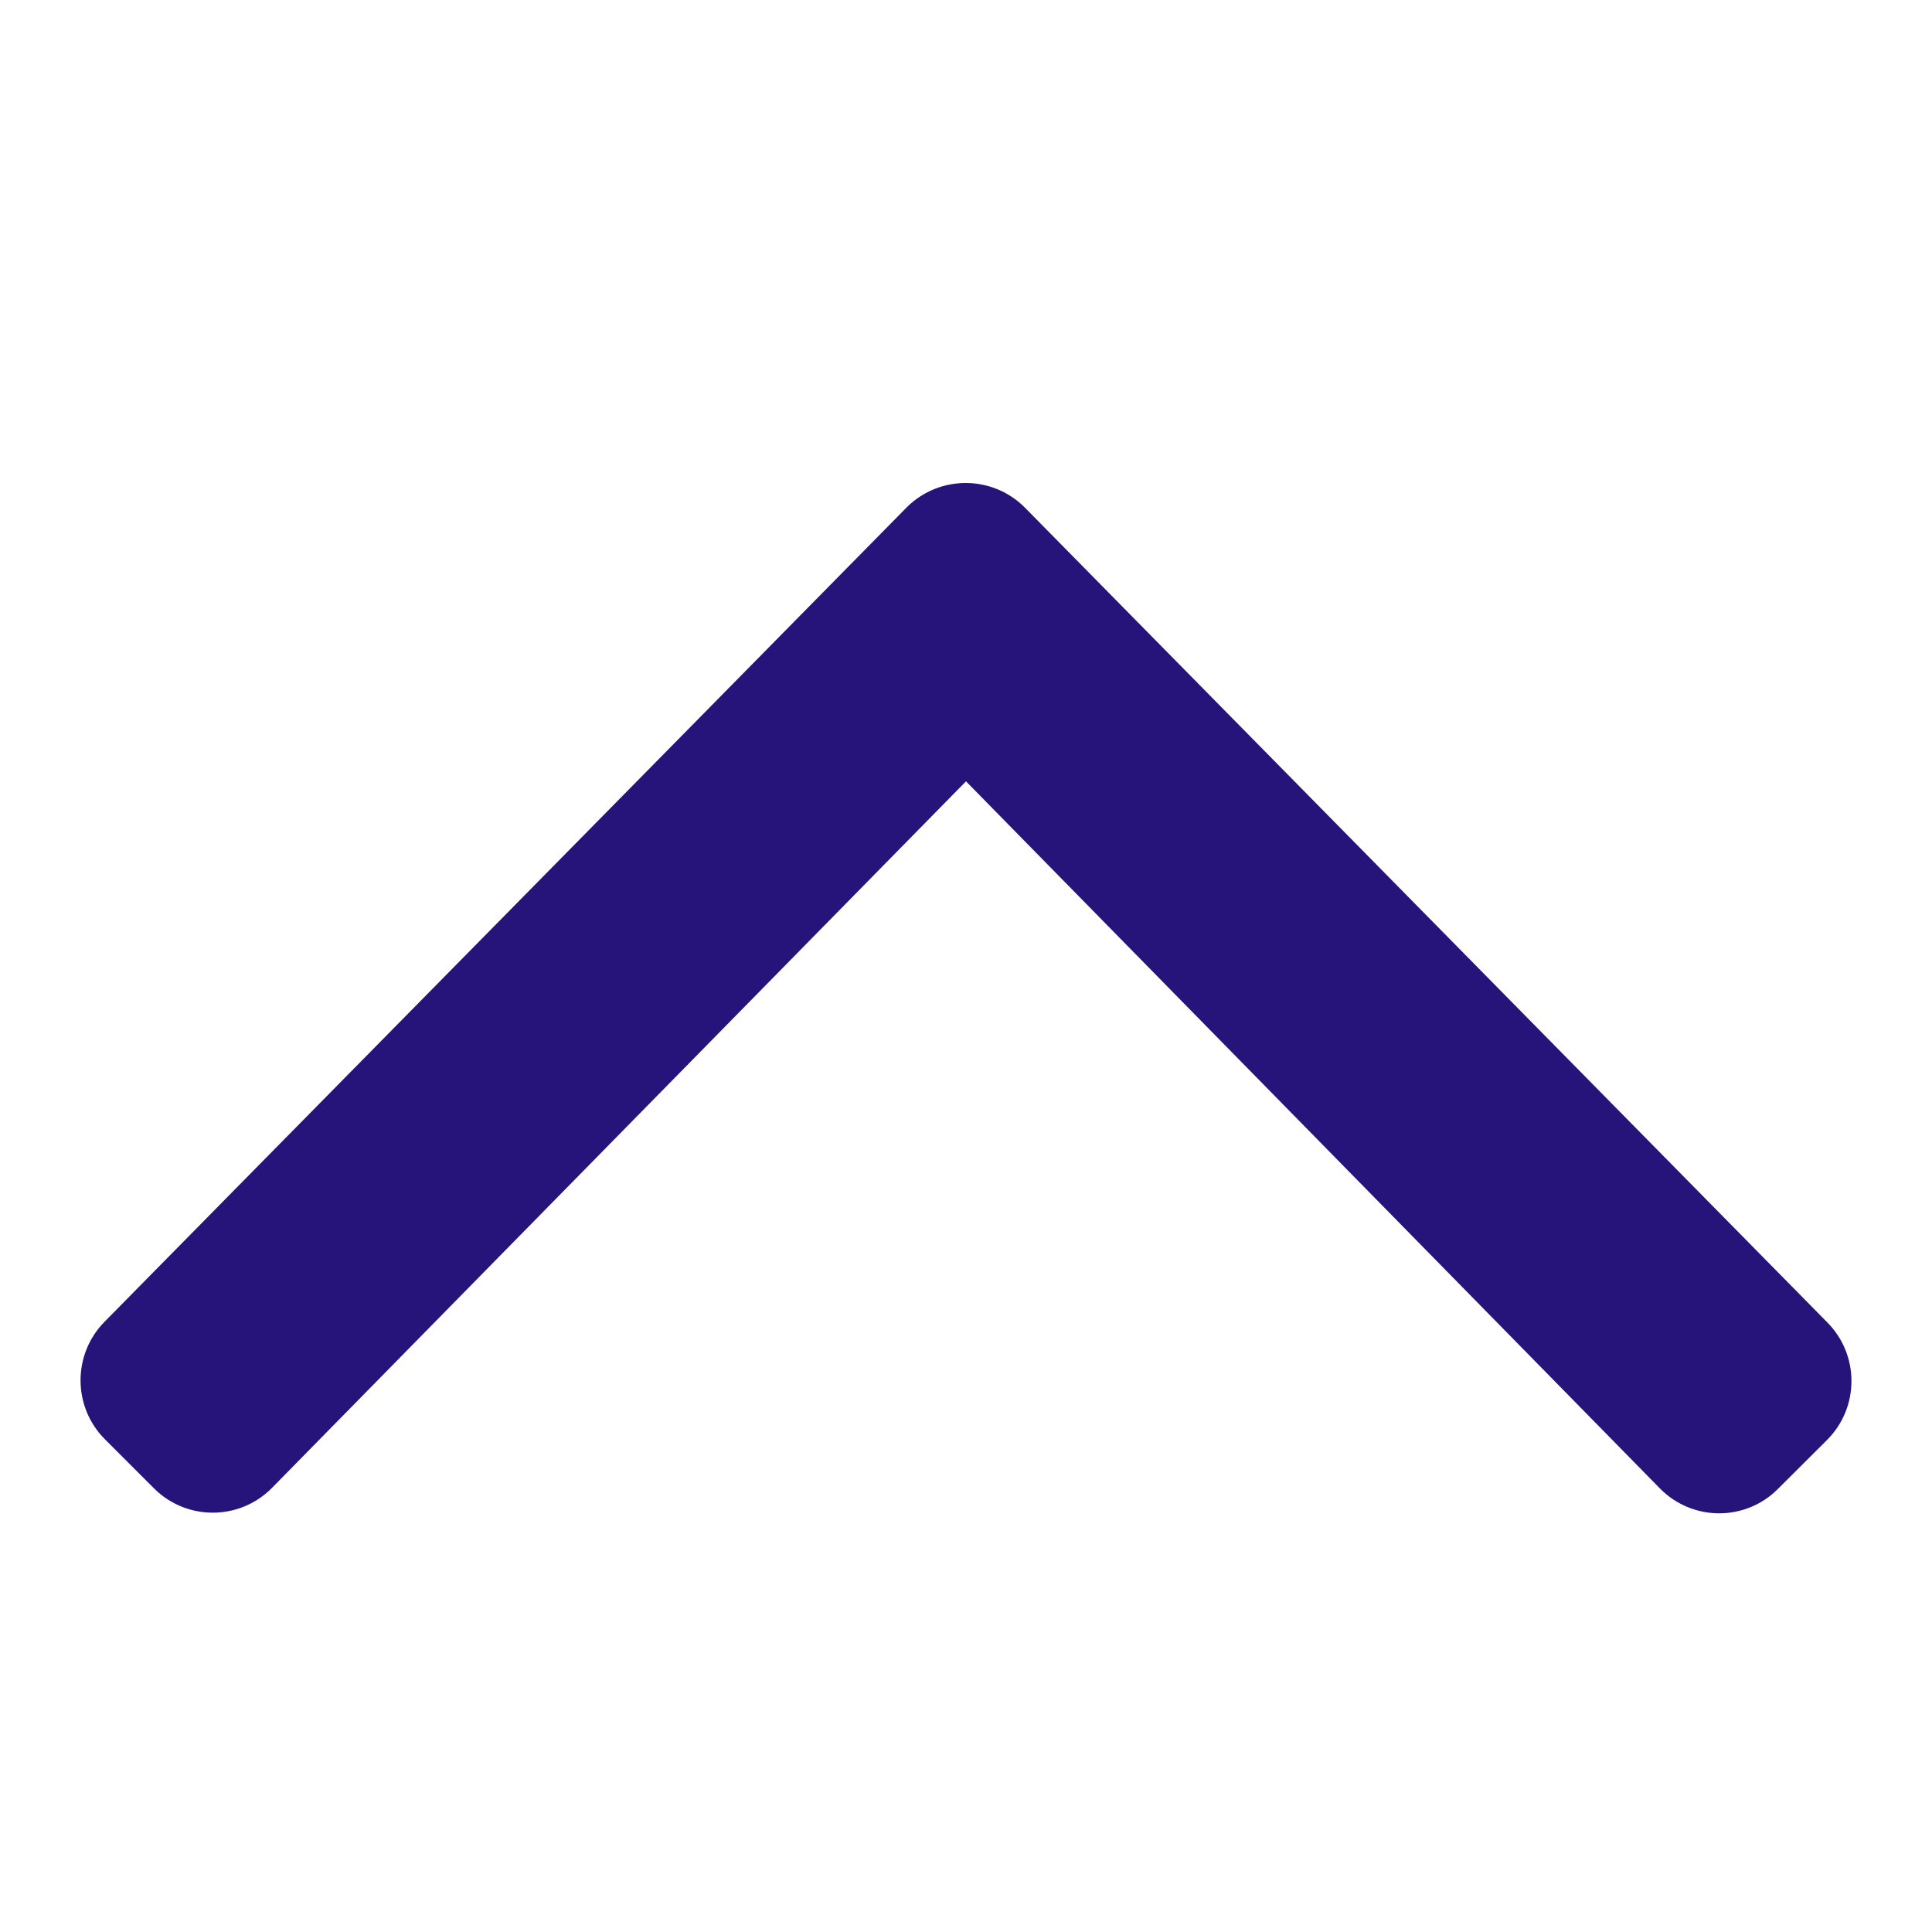
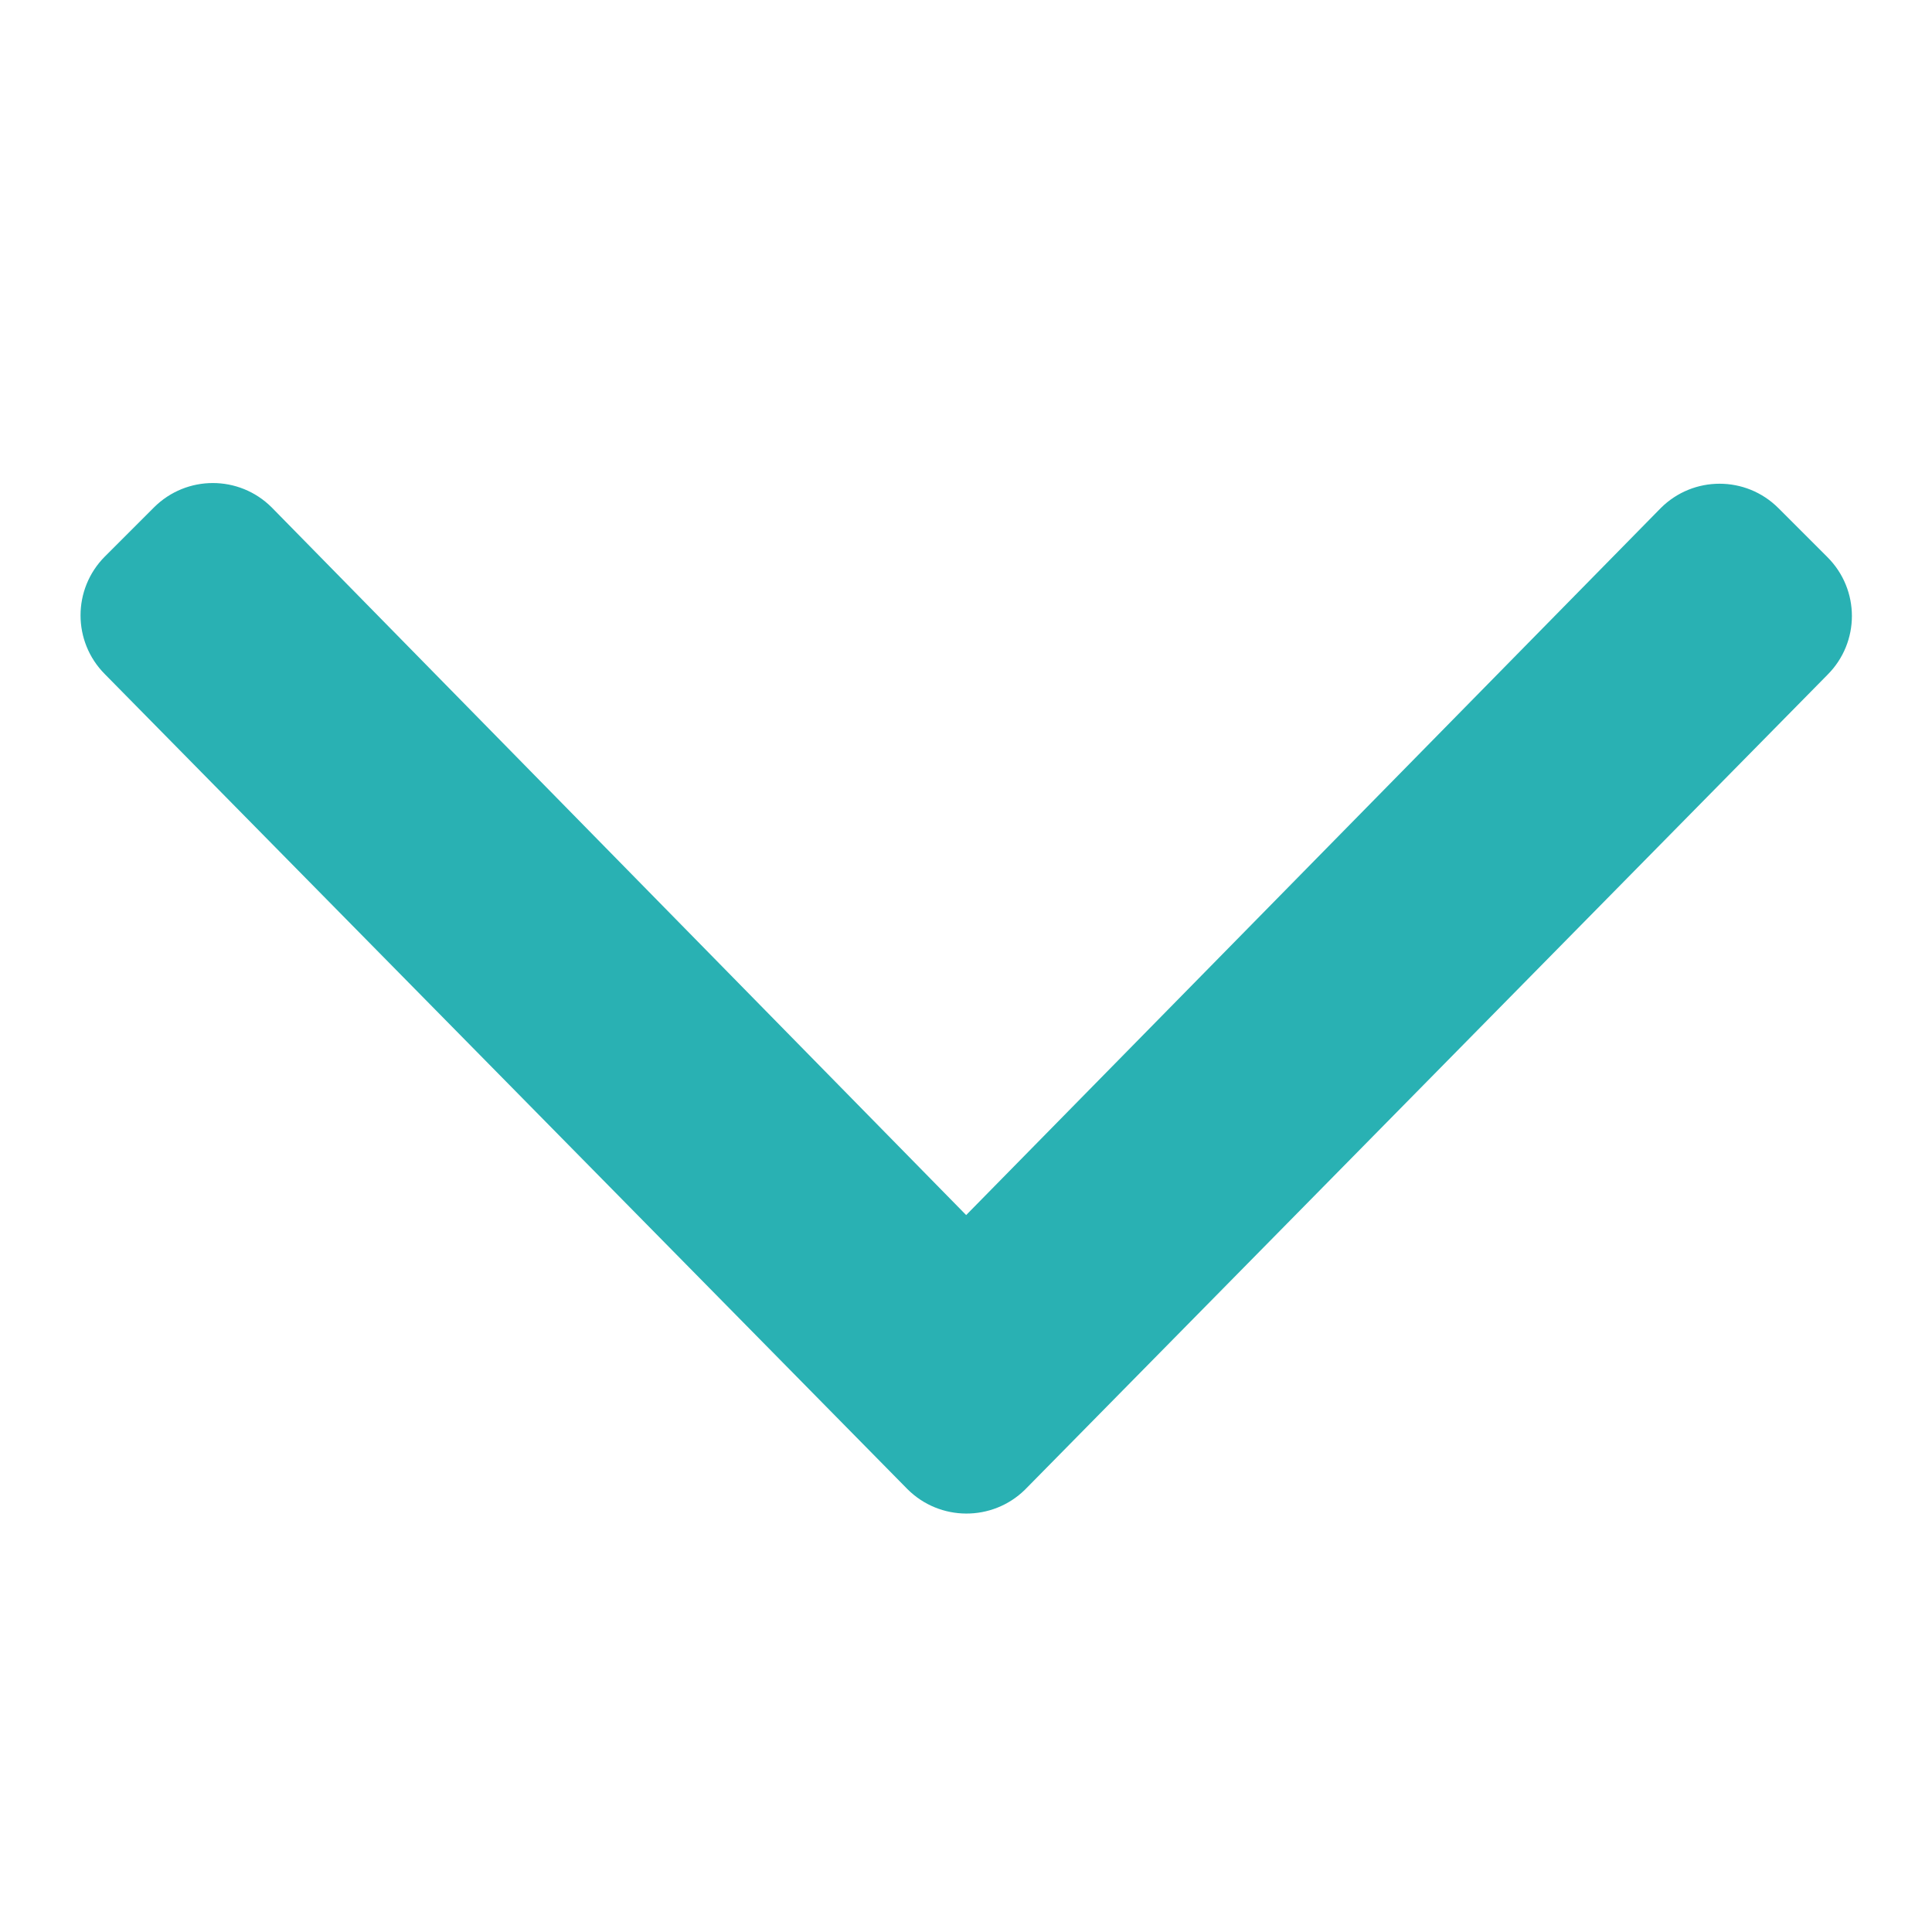
<svg xmlns="http://www.w3.org/2000/svg" width="12" height="12" viewBox="0 0 12 12" fill="none">
-   <path d="M6.365 3.152L11.349 8.213C11.55 8.415 11.55 8.741 11.349 8.943L11.043 9.248C10.842 9.45 10.515 9.45 10.313 9.248L6 4.853L1.687 9.244C1.485 9.446 1.158 9.446 0.956 9.244L0.651 8.939C0.45 8.737 0.45 8.41 0.651 8.208L5.635 3.148C5.837 2.95 6.163 2.95 6.365 3.152Z" fill="#27147A" />
+   <path d="M5.636 9.249L0.651 4.187C0.45 3.985 0.45 3.659 0.651 3.457L0.957 3.151C1.159 2.95 1.485 2.95 1.687 3.151L6.001 7.547L10.315 3.156C10.517 2.954 10.844 2.954 11.046 3.156L11.351 3.461C11.553 3.663 11.553 3.989 11.351 4.191L6.366 9.253C6.164 9.451 5.838 9.451 5.636 9.249Z" fill="#29B1B3" />
</svg>
